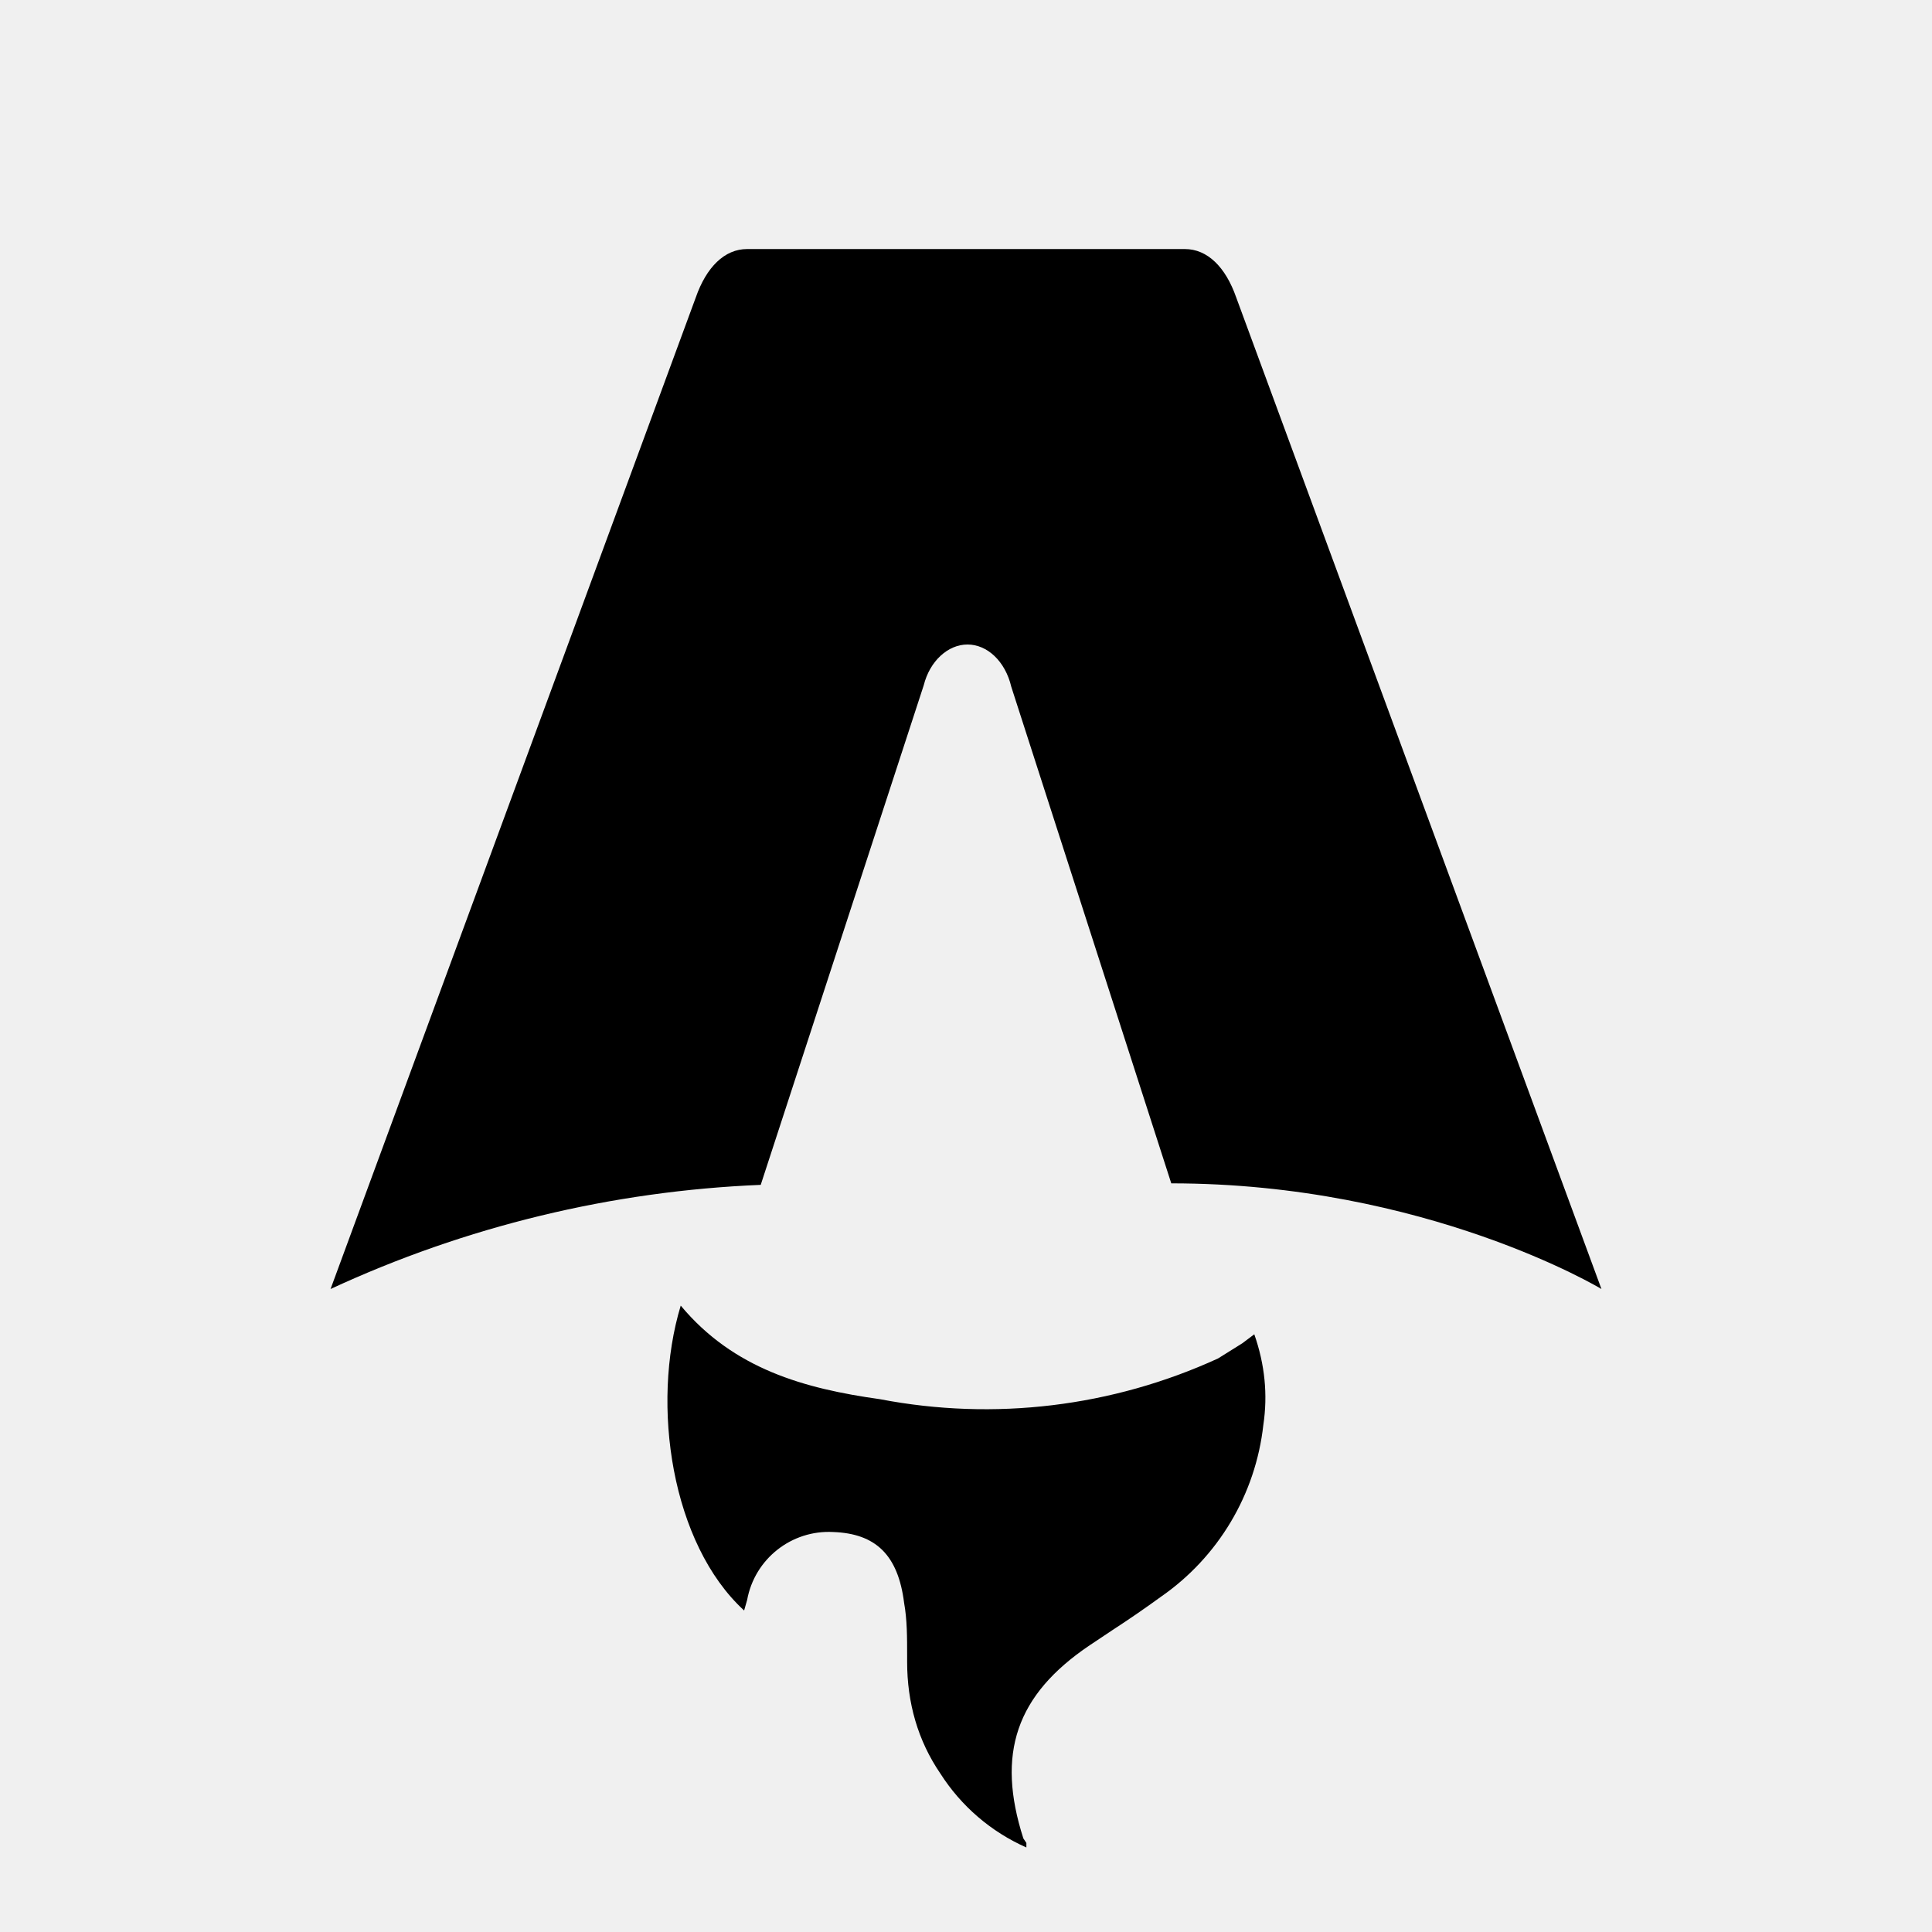
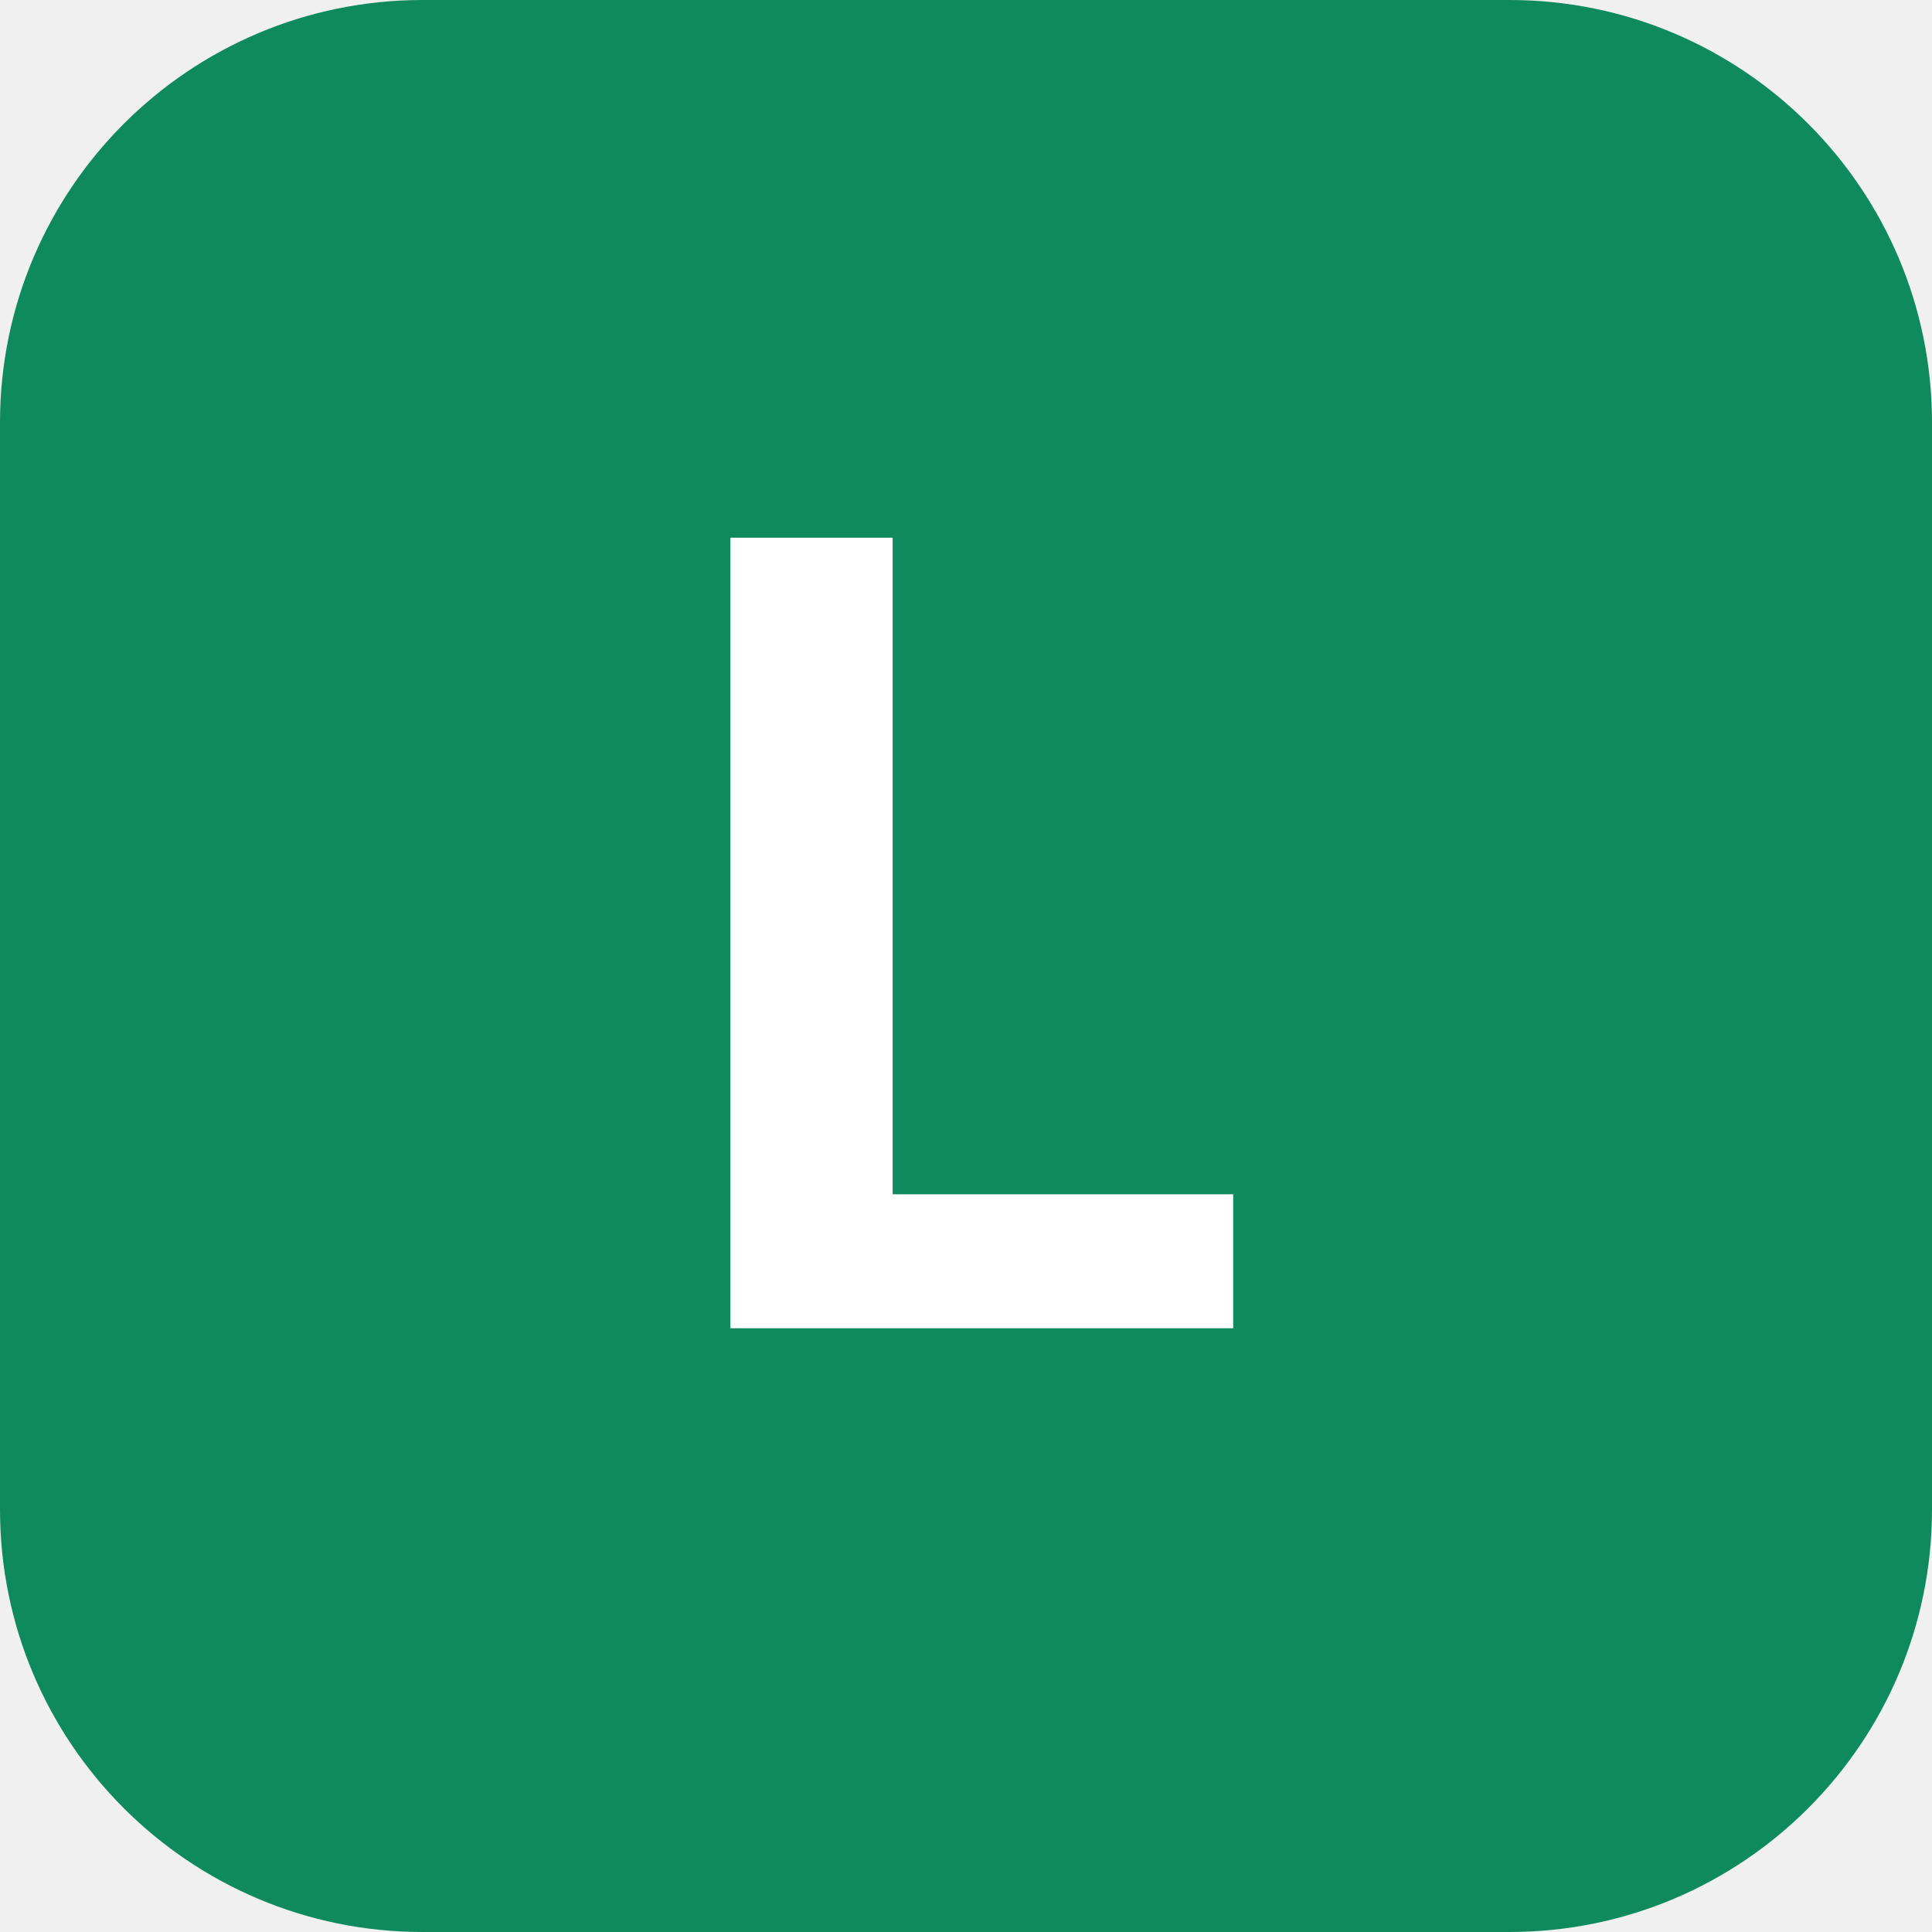
- <svg xmlns="http://www.w3.org/2000/svg" fill="none" viewBox="0 0 128 128">
-   <path d="M50.4 78.5a75.1 75.1 0 0 0-28.5 6.9l24.2-65.7c.7-2 1.9-3.2 3.4-3.2h29c1.5 0 2.7 1.2 3.4 3.2l24.2 65.7s-11.6-7-28.5-7L67 45.5c-.4-1.7-1.6-2.8-2.9-2.8-1.3 0-2.5 1.1-2.9 2.7L50.4 78.5Zm-1.1 28.2Zm-4.2-20.2c-2 6.6-.6 15.8 4.2 20.2a17.5 17.5 0 0 1 .2-.7 5.5 5.5 0 0 1 5.7-4.5c2.8.1 4.3 1.5 4.7 4.7.2 1.1.2 2.3.2 3.5v.4c0 2.7.7 5.2 2.2 7.4a13 13 0 0 0 5.7 4.9v-.3l-.2-.3c-1.8-5.6-.5-9.5 4.4-12.8l1.5-1a73 73 0 0 0 3.2-2.2 16 16 0 0 0 6.8-11.4c.3-2 .1-4-.6-6l-.8.6-1.6 1a37 37 0 0 1-22.4 2.7c-5-.7-9.7-2-13.2-6.2Z" />
-   <style>
-         path { fill: #000; }
-         @media (prefers-color-scheme: dark) {
-             path { fill: #FFF; }
-         }
-     </style>
+ <svg xmlns="http://www.w3.org/2000/svg" viewBox="0 0 32 32">
+   <rect width="32" height="32" rx="7" fill="#0F8A5F" />
+   <text x="16" y="22" font-family="Inter, sans-serif" font-size="18" font-weight="700" fill="#fff" text-anchor="middle">L</text>
</svg>
